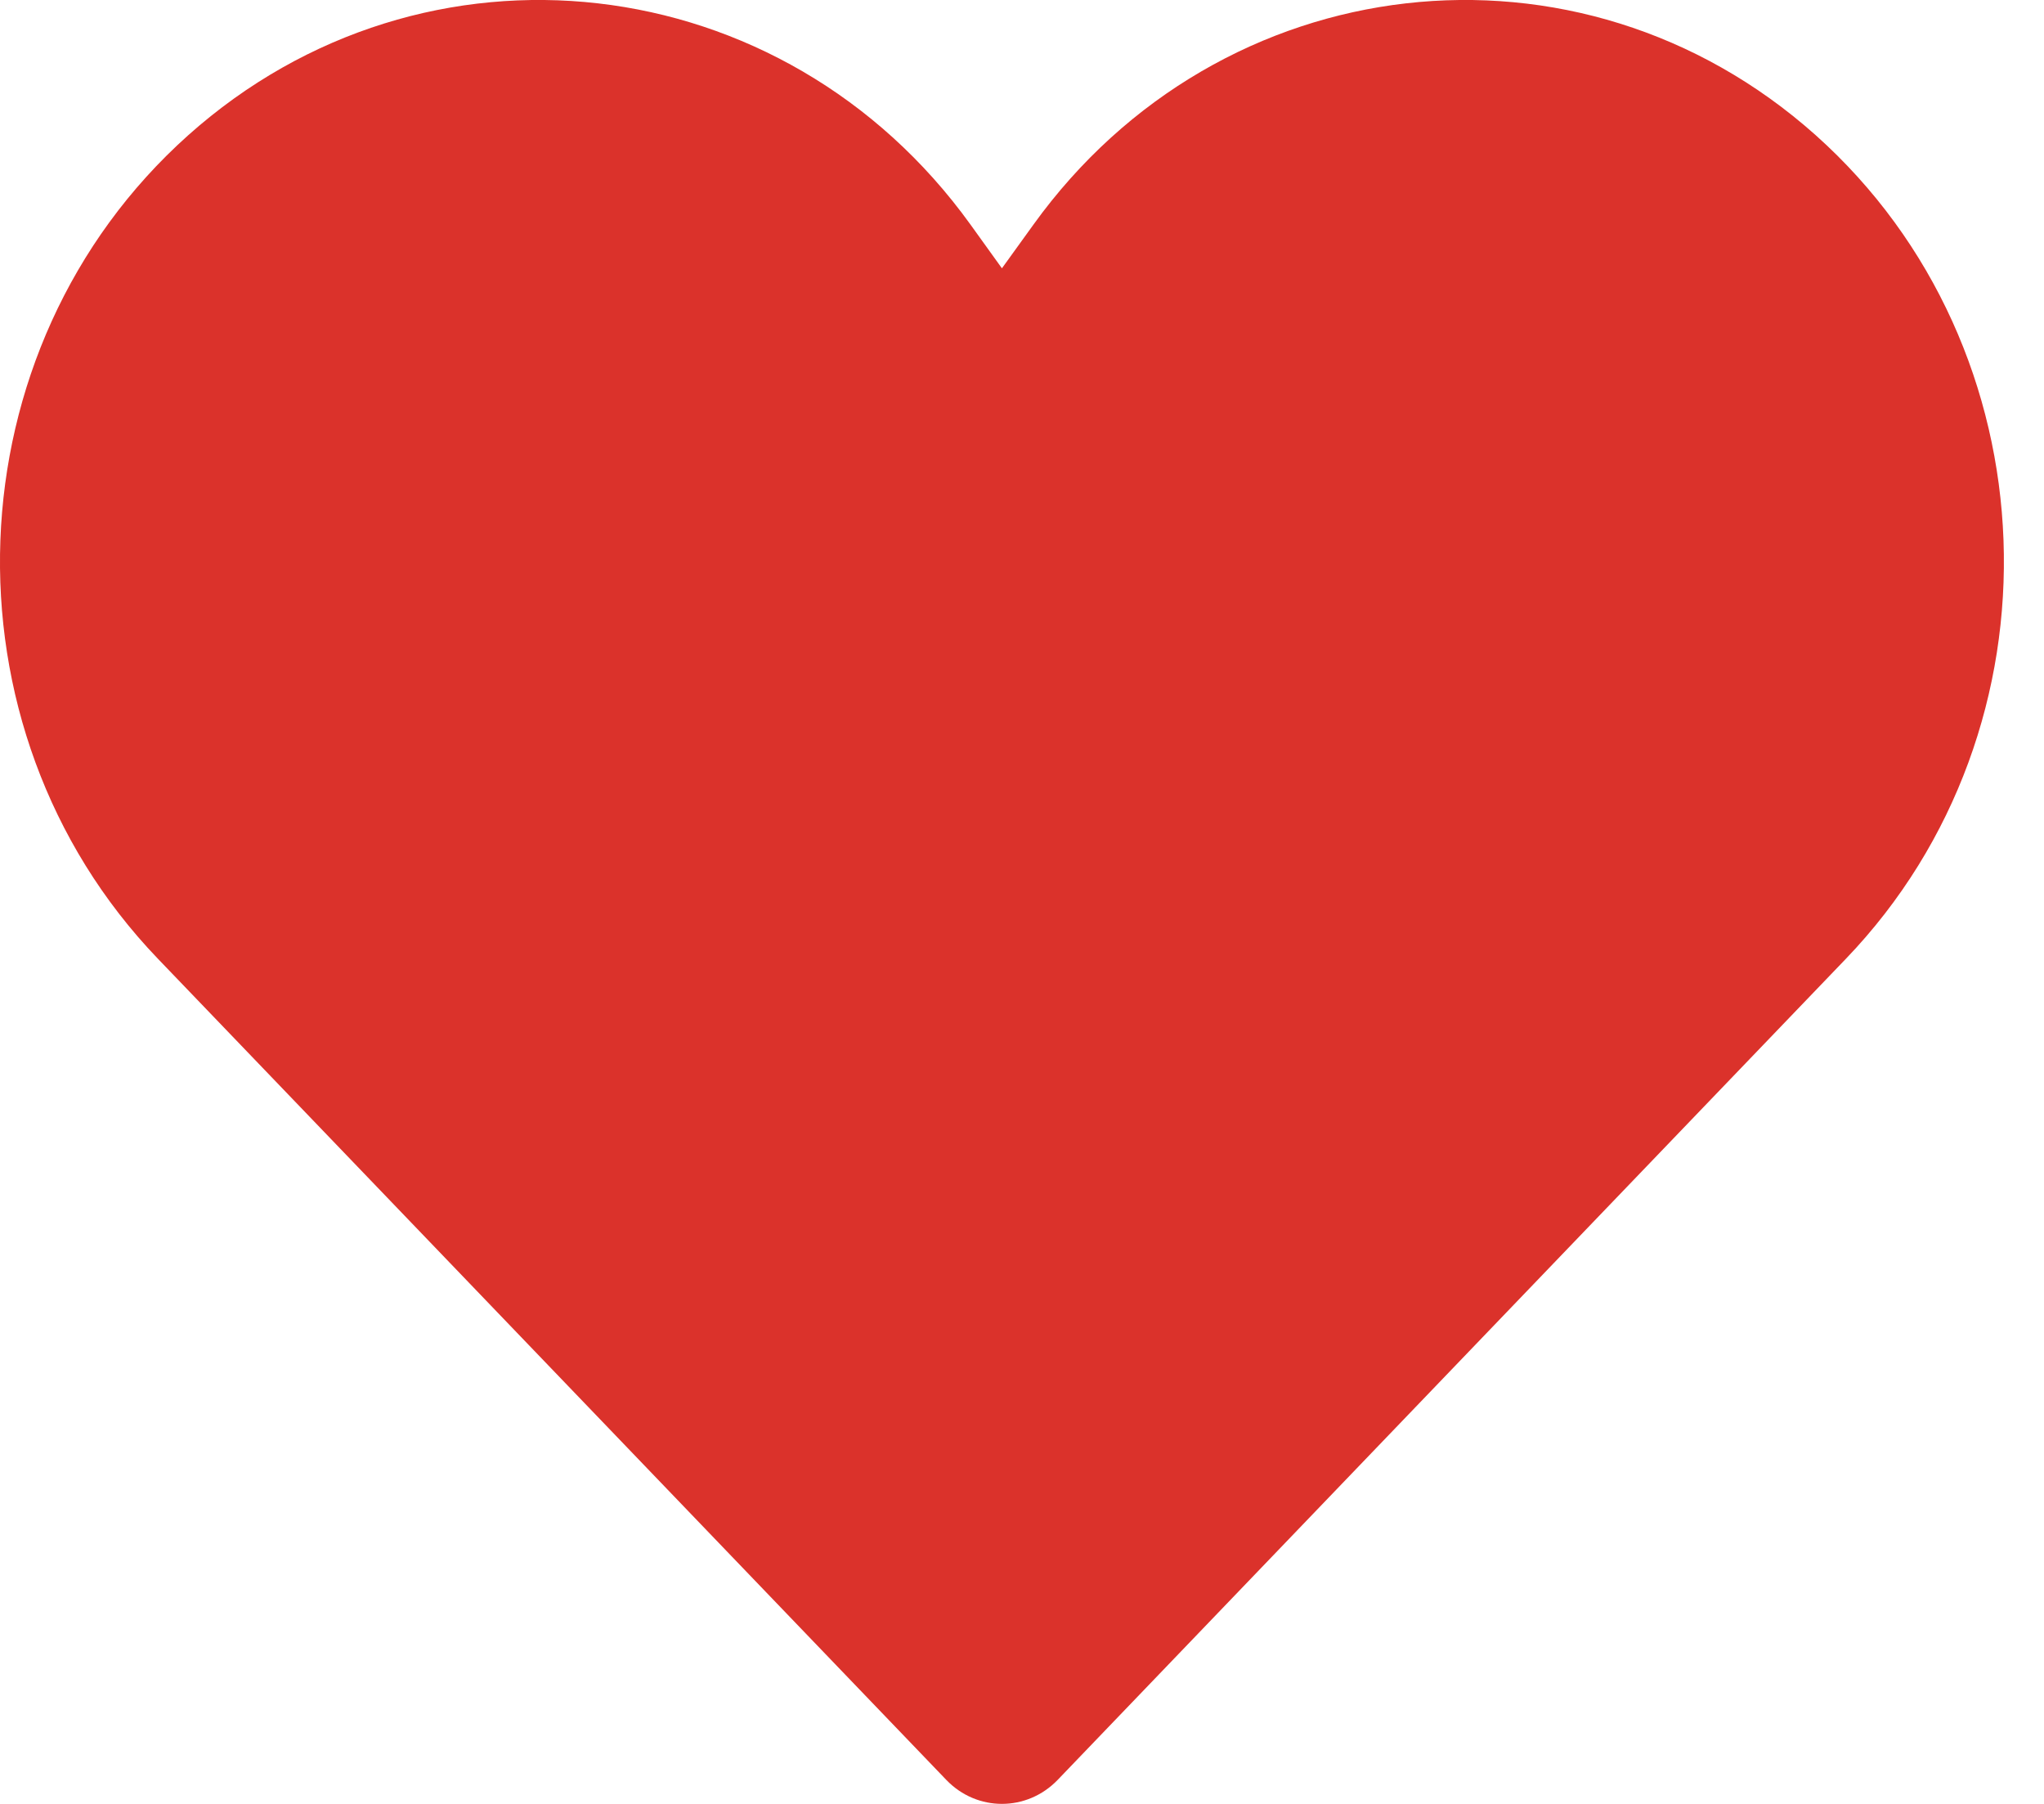
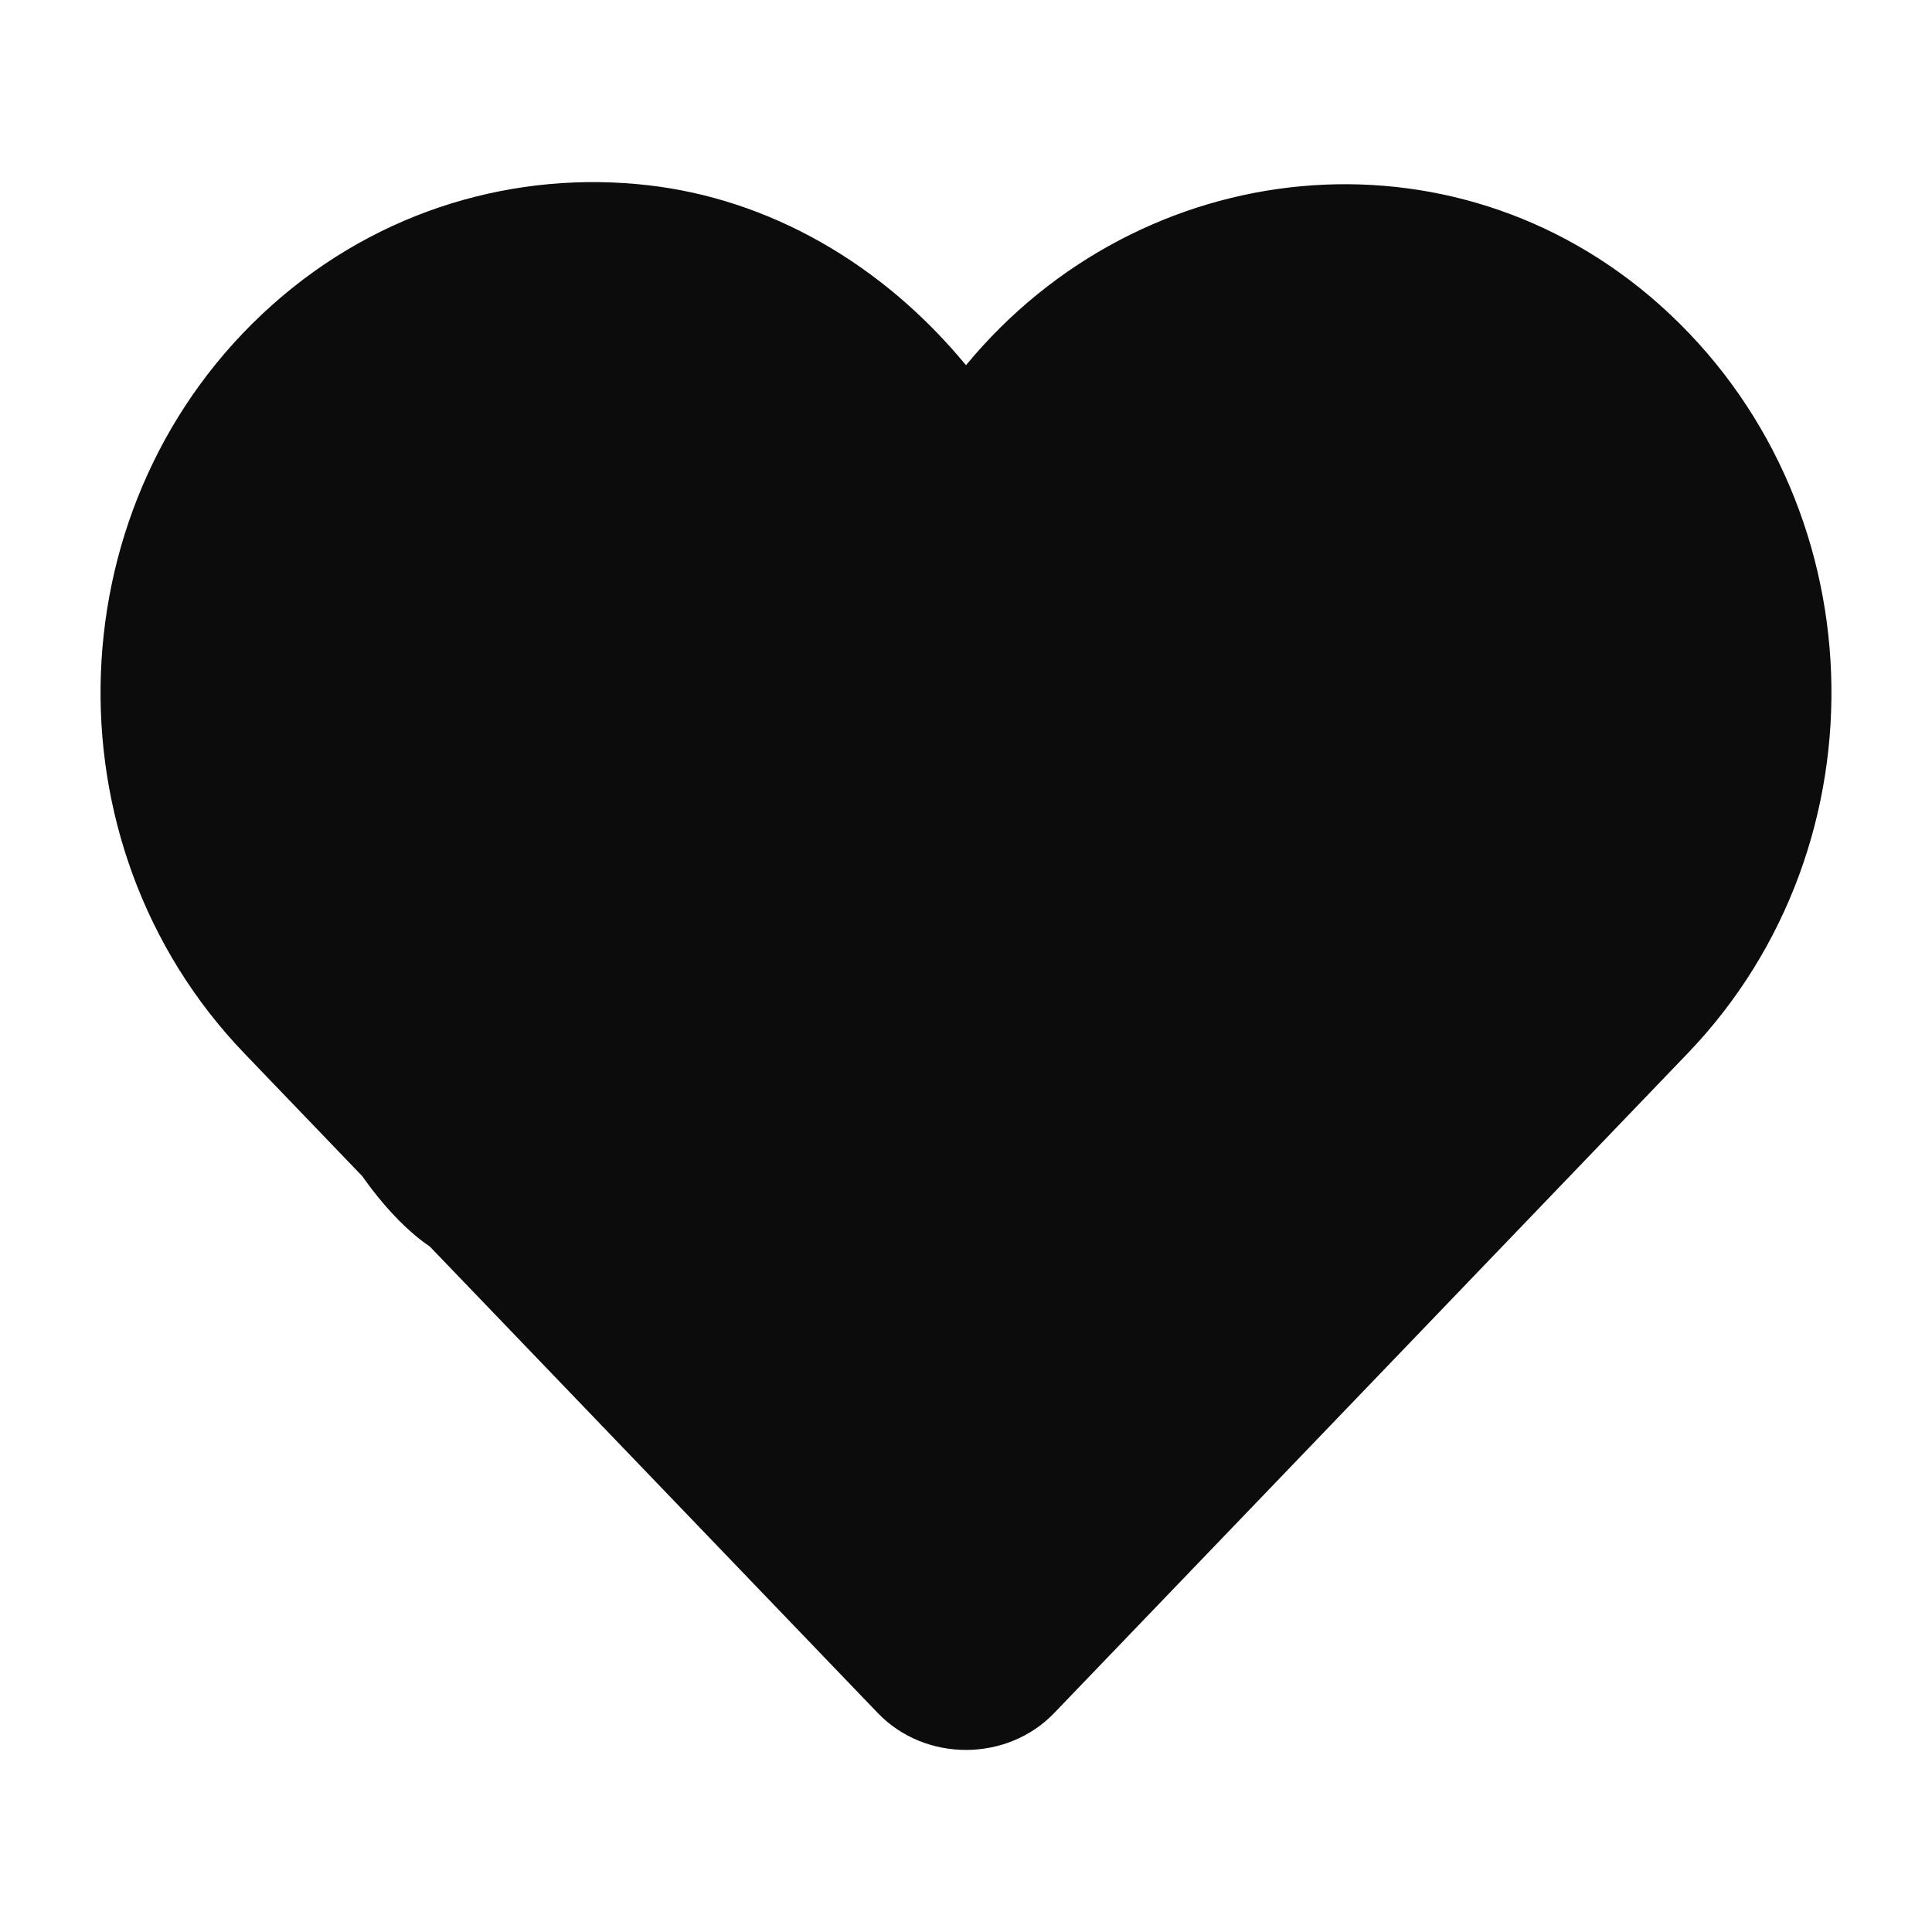
- <svg xmlns="http://www.w3.org/2000/svg" width="17" height="15" viewBox="0 0 17 15" fill="none">
-   <path d="M7.871 14.801L1.313 7.972C-0.534 6.048 -0.417 2.895 1.566 1.124C3.534 -0.632 6.517 -0.291 8.072 1.868L8.333 2.231L8.595 1.868C10.15 -0.291 13.133 -0.632 15.101 1.124C17.084 2.895 17.2 6.048 15.353 7.972L8.796 14.801C8.54 15.066 8.126 15.066 7.871 14.801Z" fill="#DB322B" />
+ <svg xmlns="http://www.w3.org/2000/svg" width="32" height="32" viewBox="0 0 32 32" fill="none" version="1.1" id="svg1">
+   <defs id="defs1" />
+   <path style="color:#000000;fill:#000000;fill-opacity:0.95;stroke-linecap:round;stroke-linejoin:round;-inkscape-stroke:none" d="M 10.734,3.068 C 8.561,2.82 6.291,3.459 4.506,5.053 0.907,8.265 0.699,13.961 4.047,17.447 l 10.492,10.926 c 0.782,0.815 2.139,0.815 2.922,0 l 5.928,-6.172 4.564,-4.754 C 31.301,13.961 31.093,8.265 27.494,5.053 24.061,1.989 18.898,2.537 16,6.049 14.609,4.363 12.74,3.297 10.734,3.068 Z M 8.528,19.833 c 1.622,0.186 8.67,-8.927 9.752,-7.425 L 15.189,8.154 c 0.399,0.554 5.278,15.054 5.677,14.499 l 7.005,-6.699 c 2.163,-3.003 -4.941,-5.411 -2.216,-2.978 2.748,2.452 3.419,0.418 0.856,3.086 l -4.566,4.754 -0.159,-0.649 c -0.026,0.03 1.712,-10.139 1.68,-10.173 L 5.49,16.062 C 2.928,13.394 6.286,23.029 9.034,20.577 10.397,19.36 6.906,19.647 8.528,19.833 Z" id="path18" />
</svg>
